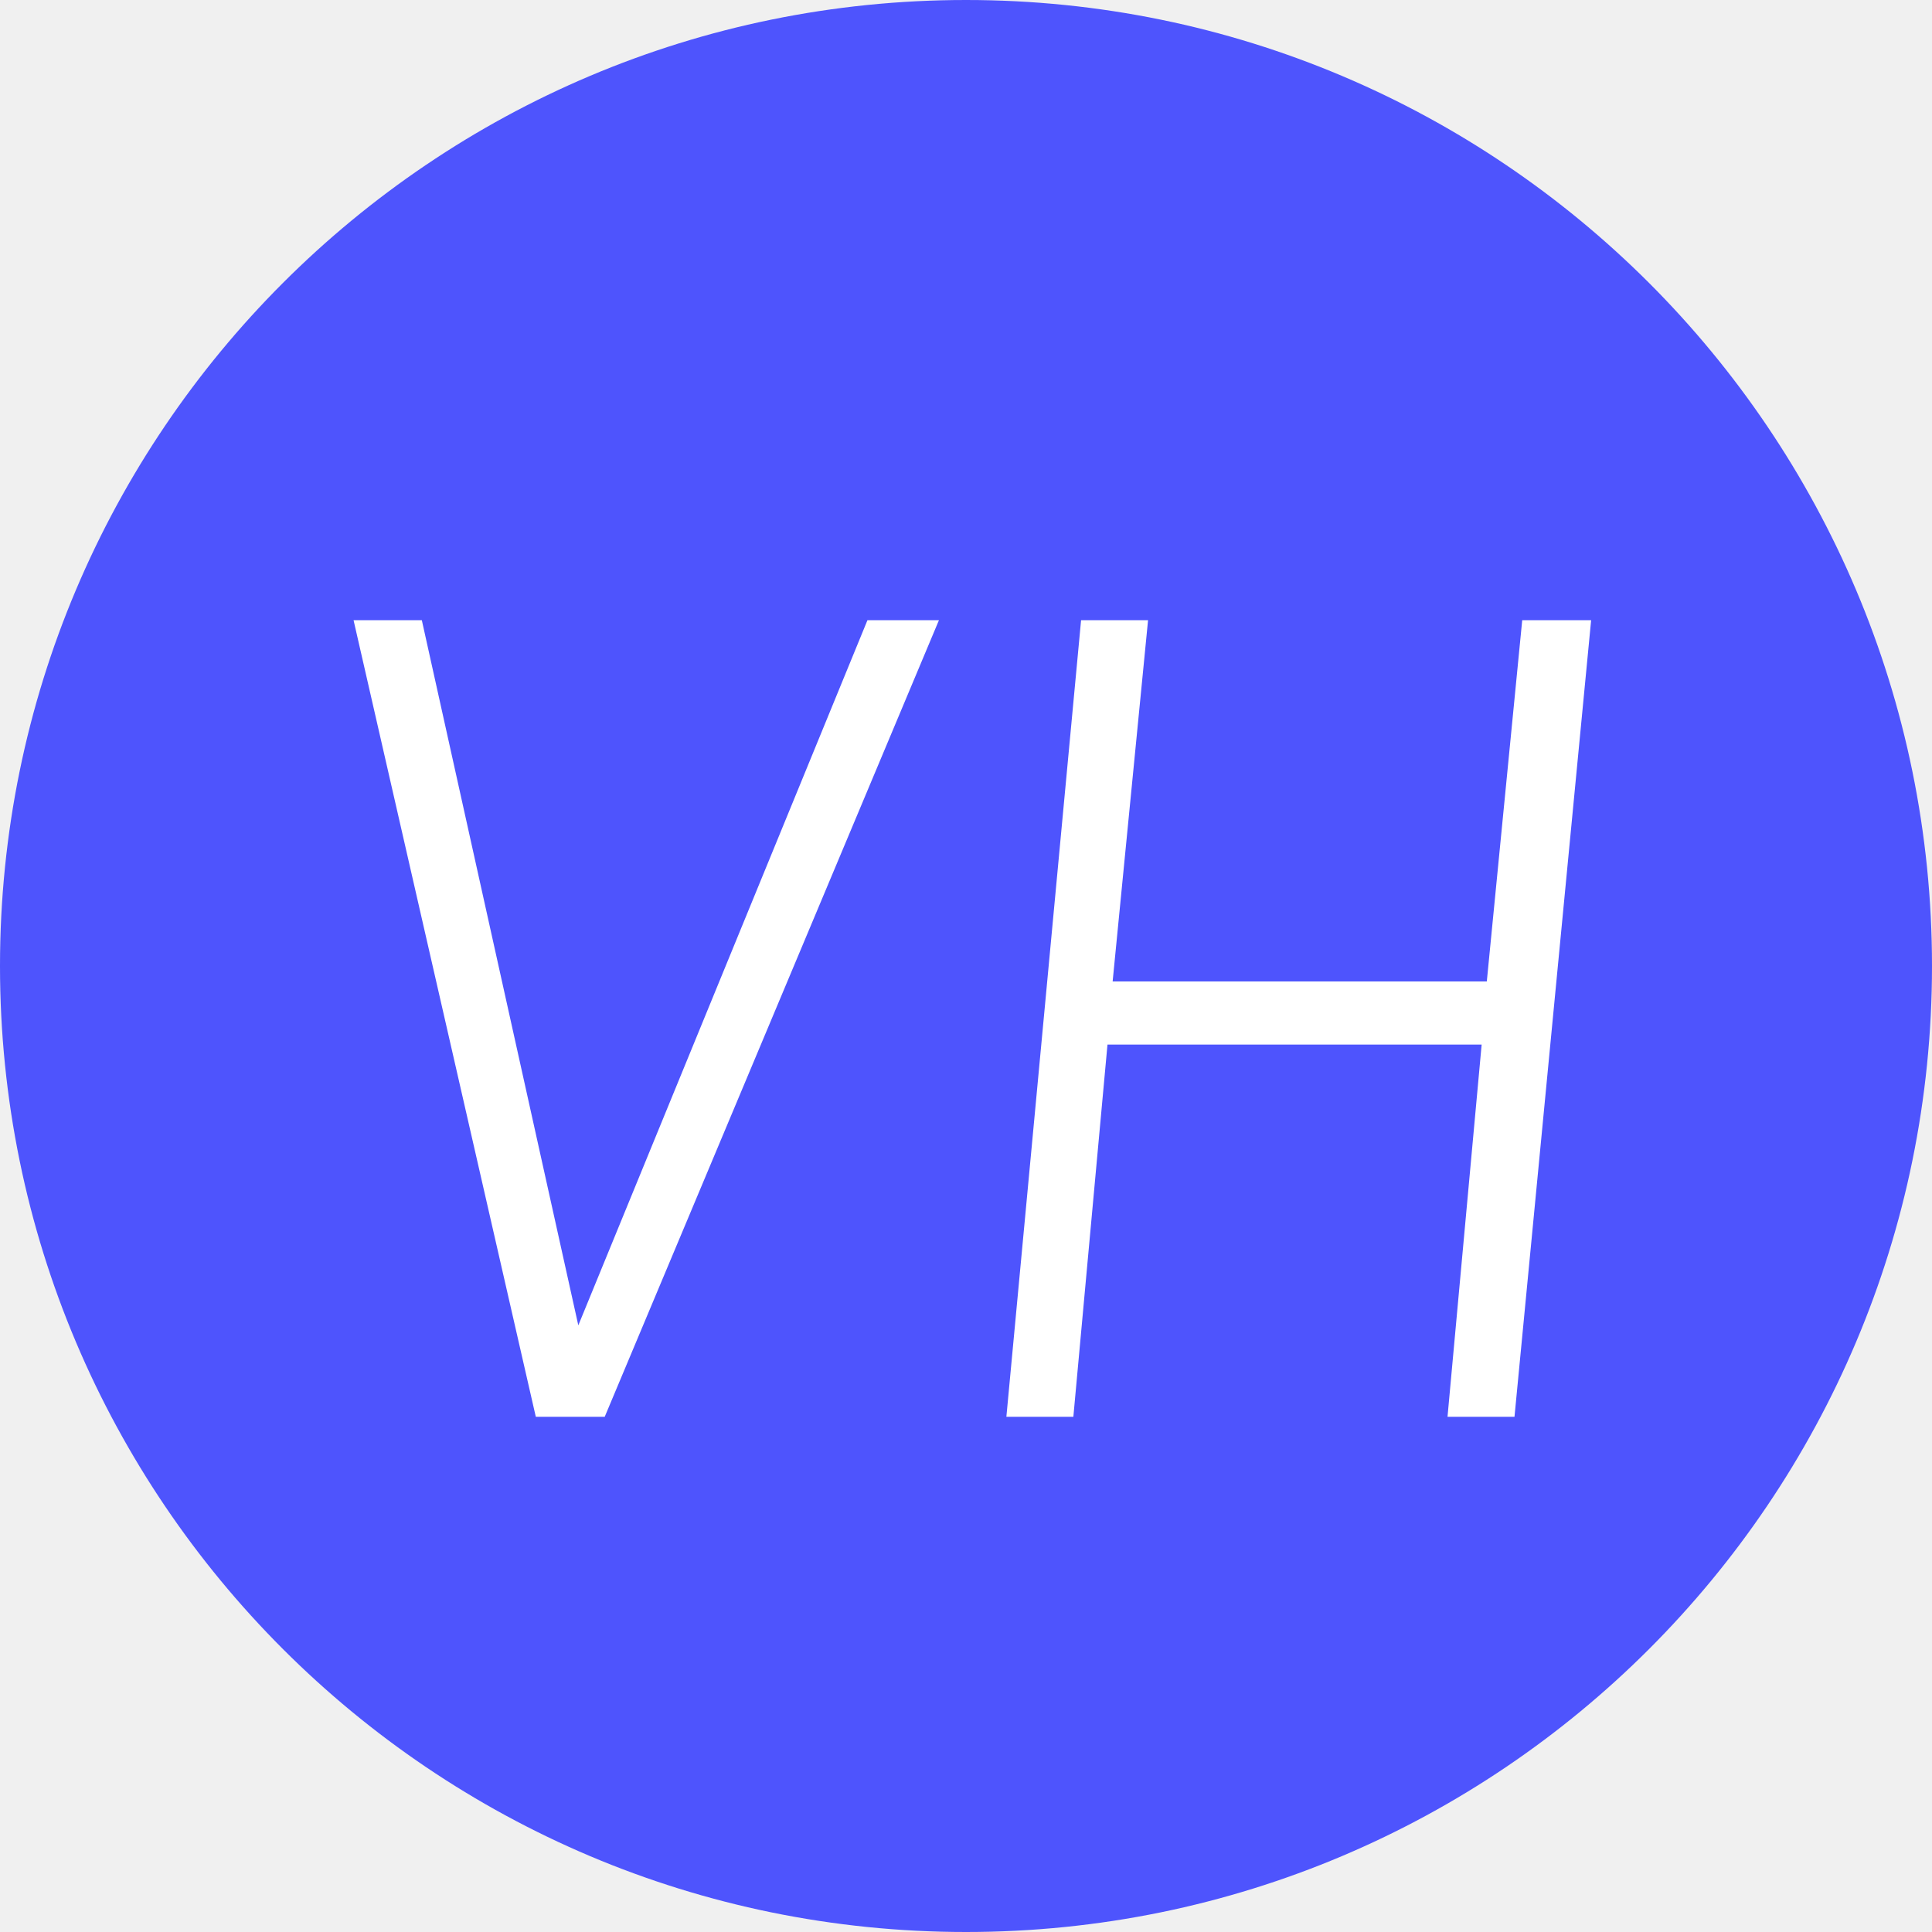
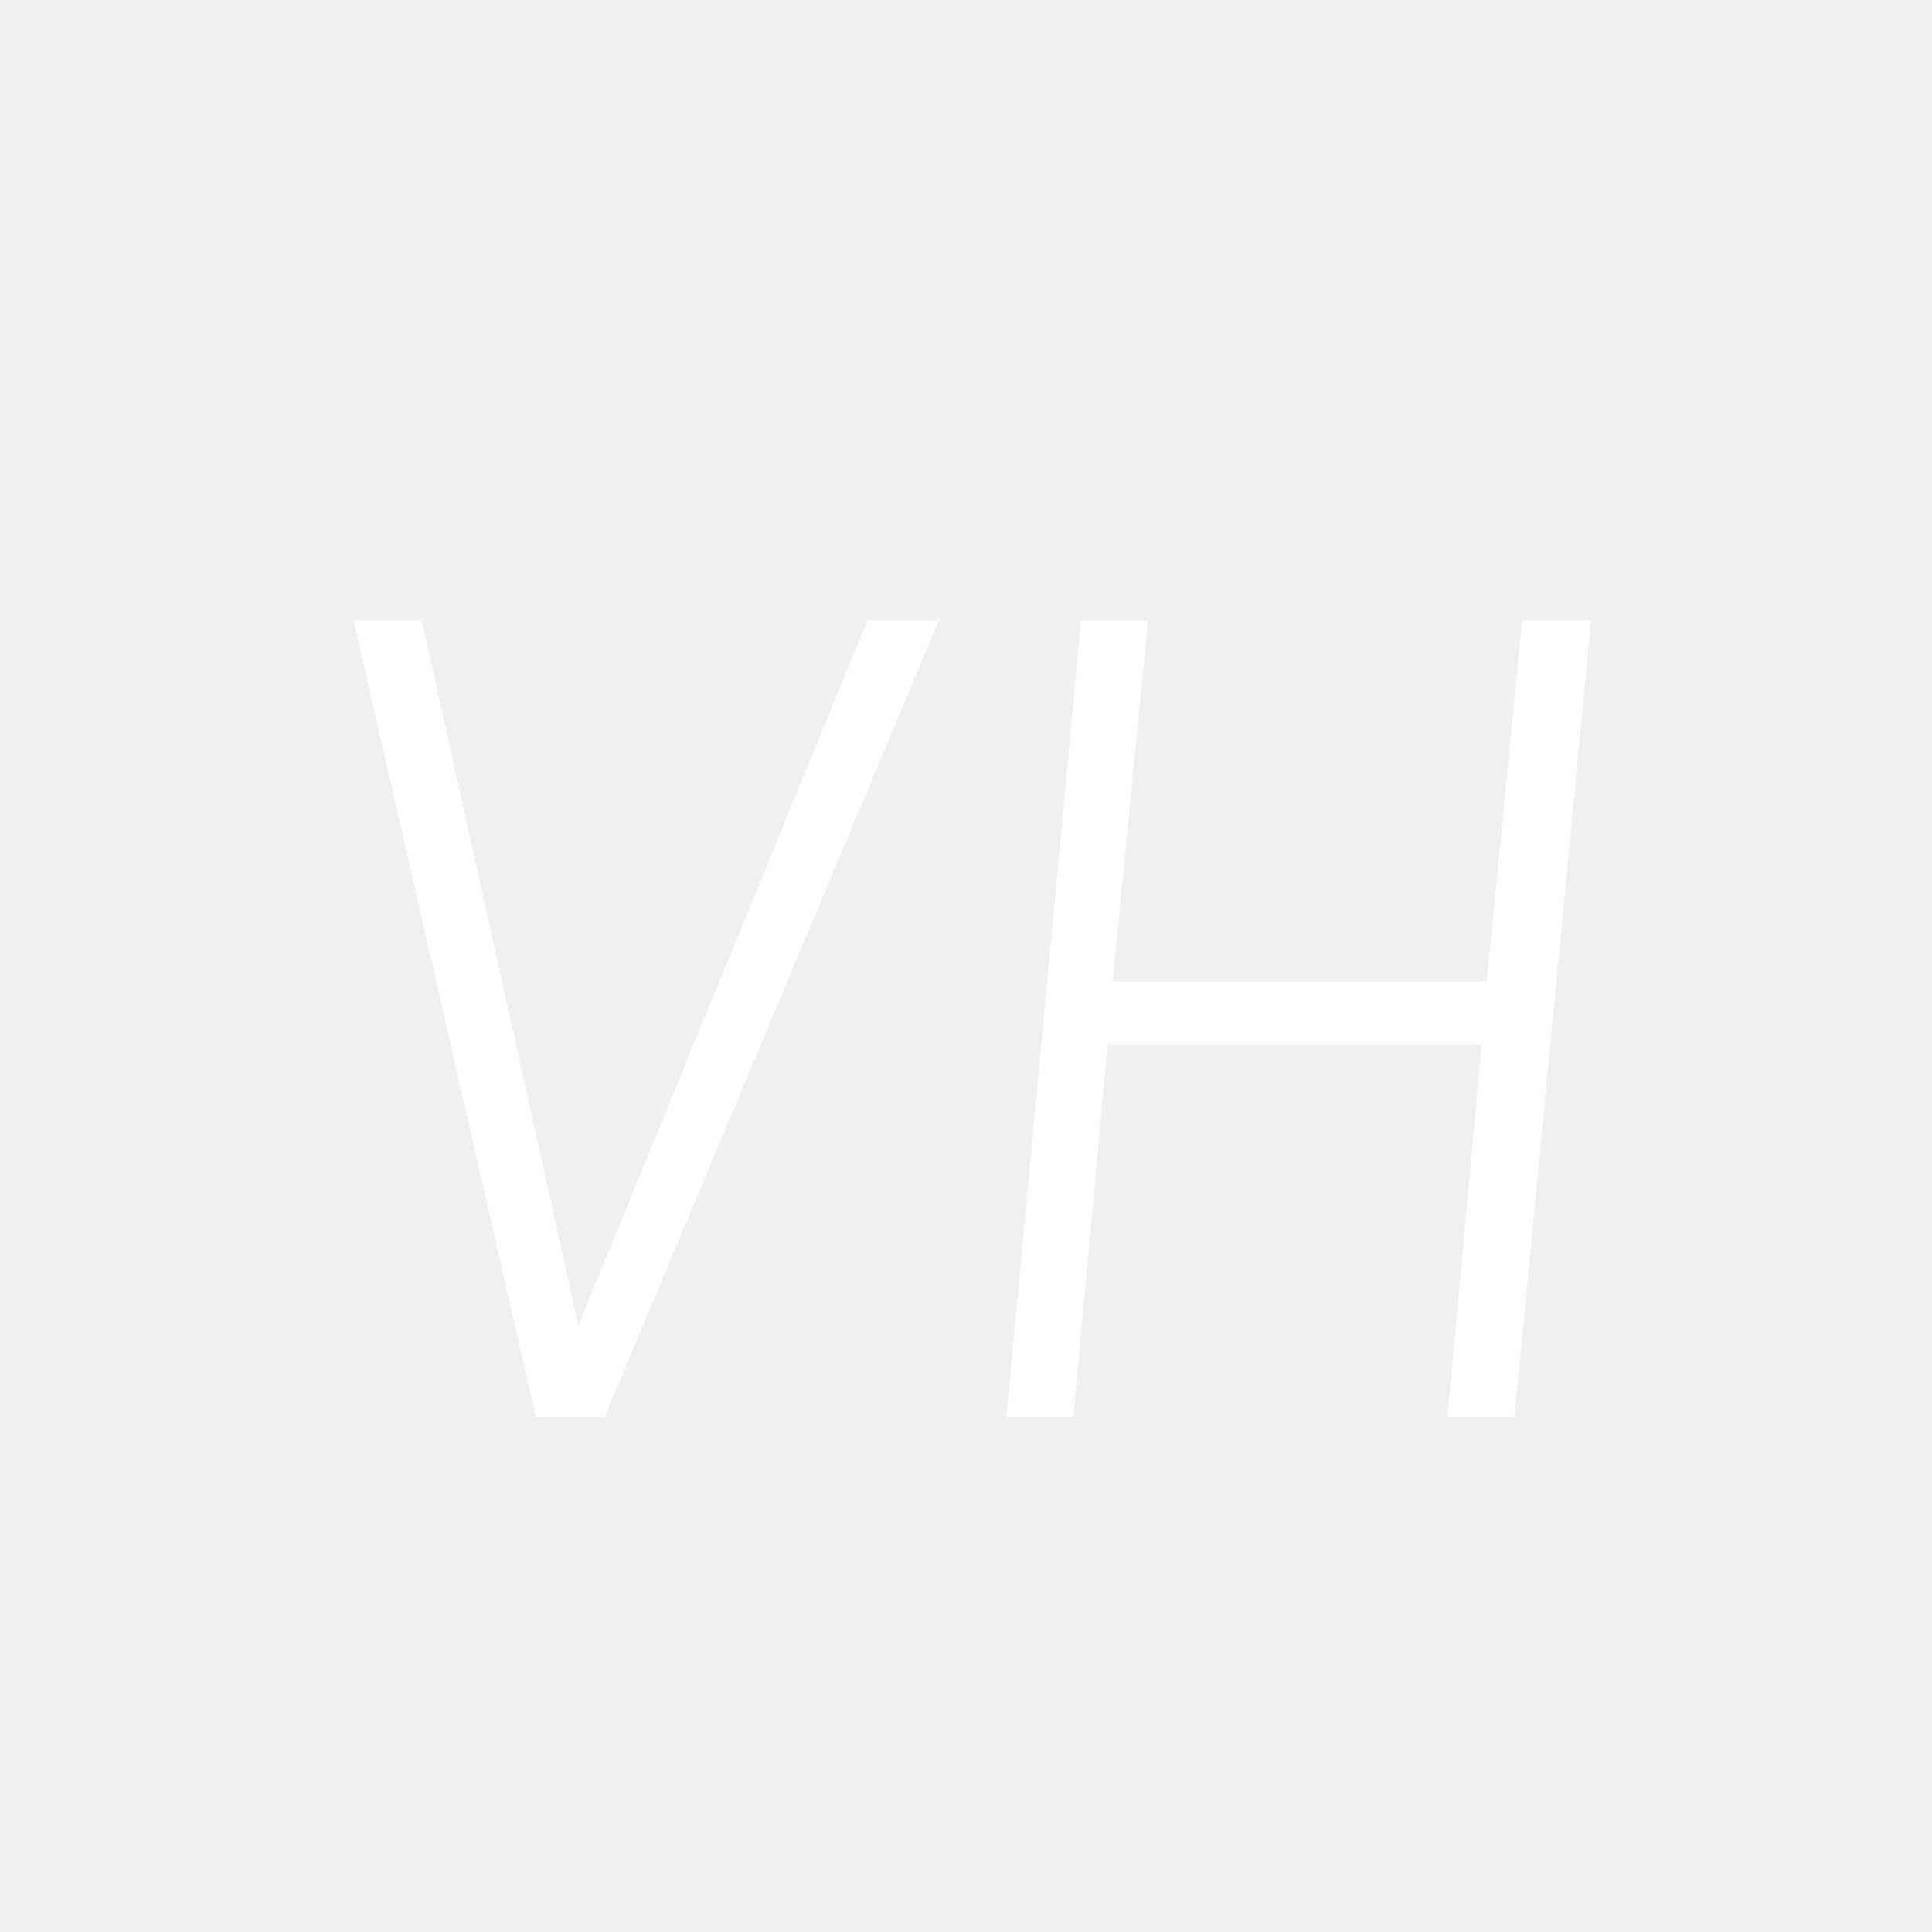
<svg xmlns="http://www.w3.org/2000/svg" width="30" height="30" viewBox="0 0 30 30" fill="none">
-   <circle cx="15" cy="15" r="15" fill="#4E54FD" />
+   <circle cx="15" cy="15" r="15" />
  <path d="M5.49 9.63H6.55L8.98 20.58L13.47 9.63H14.58L9.39 22H8.32L5.49 9.63ZM15.627 22L16.787 9.63H17.827L17.277 15.24H23.087L23.637 9.63H24.707L23.517 22H22.477L23.007 16.22H17.197L16.667 22H15.627Z" fill="white" />
</svg>
